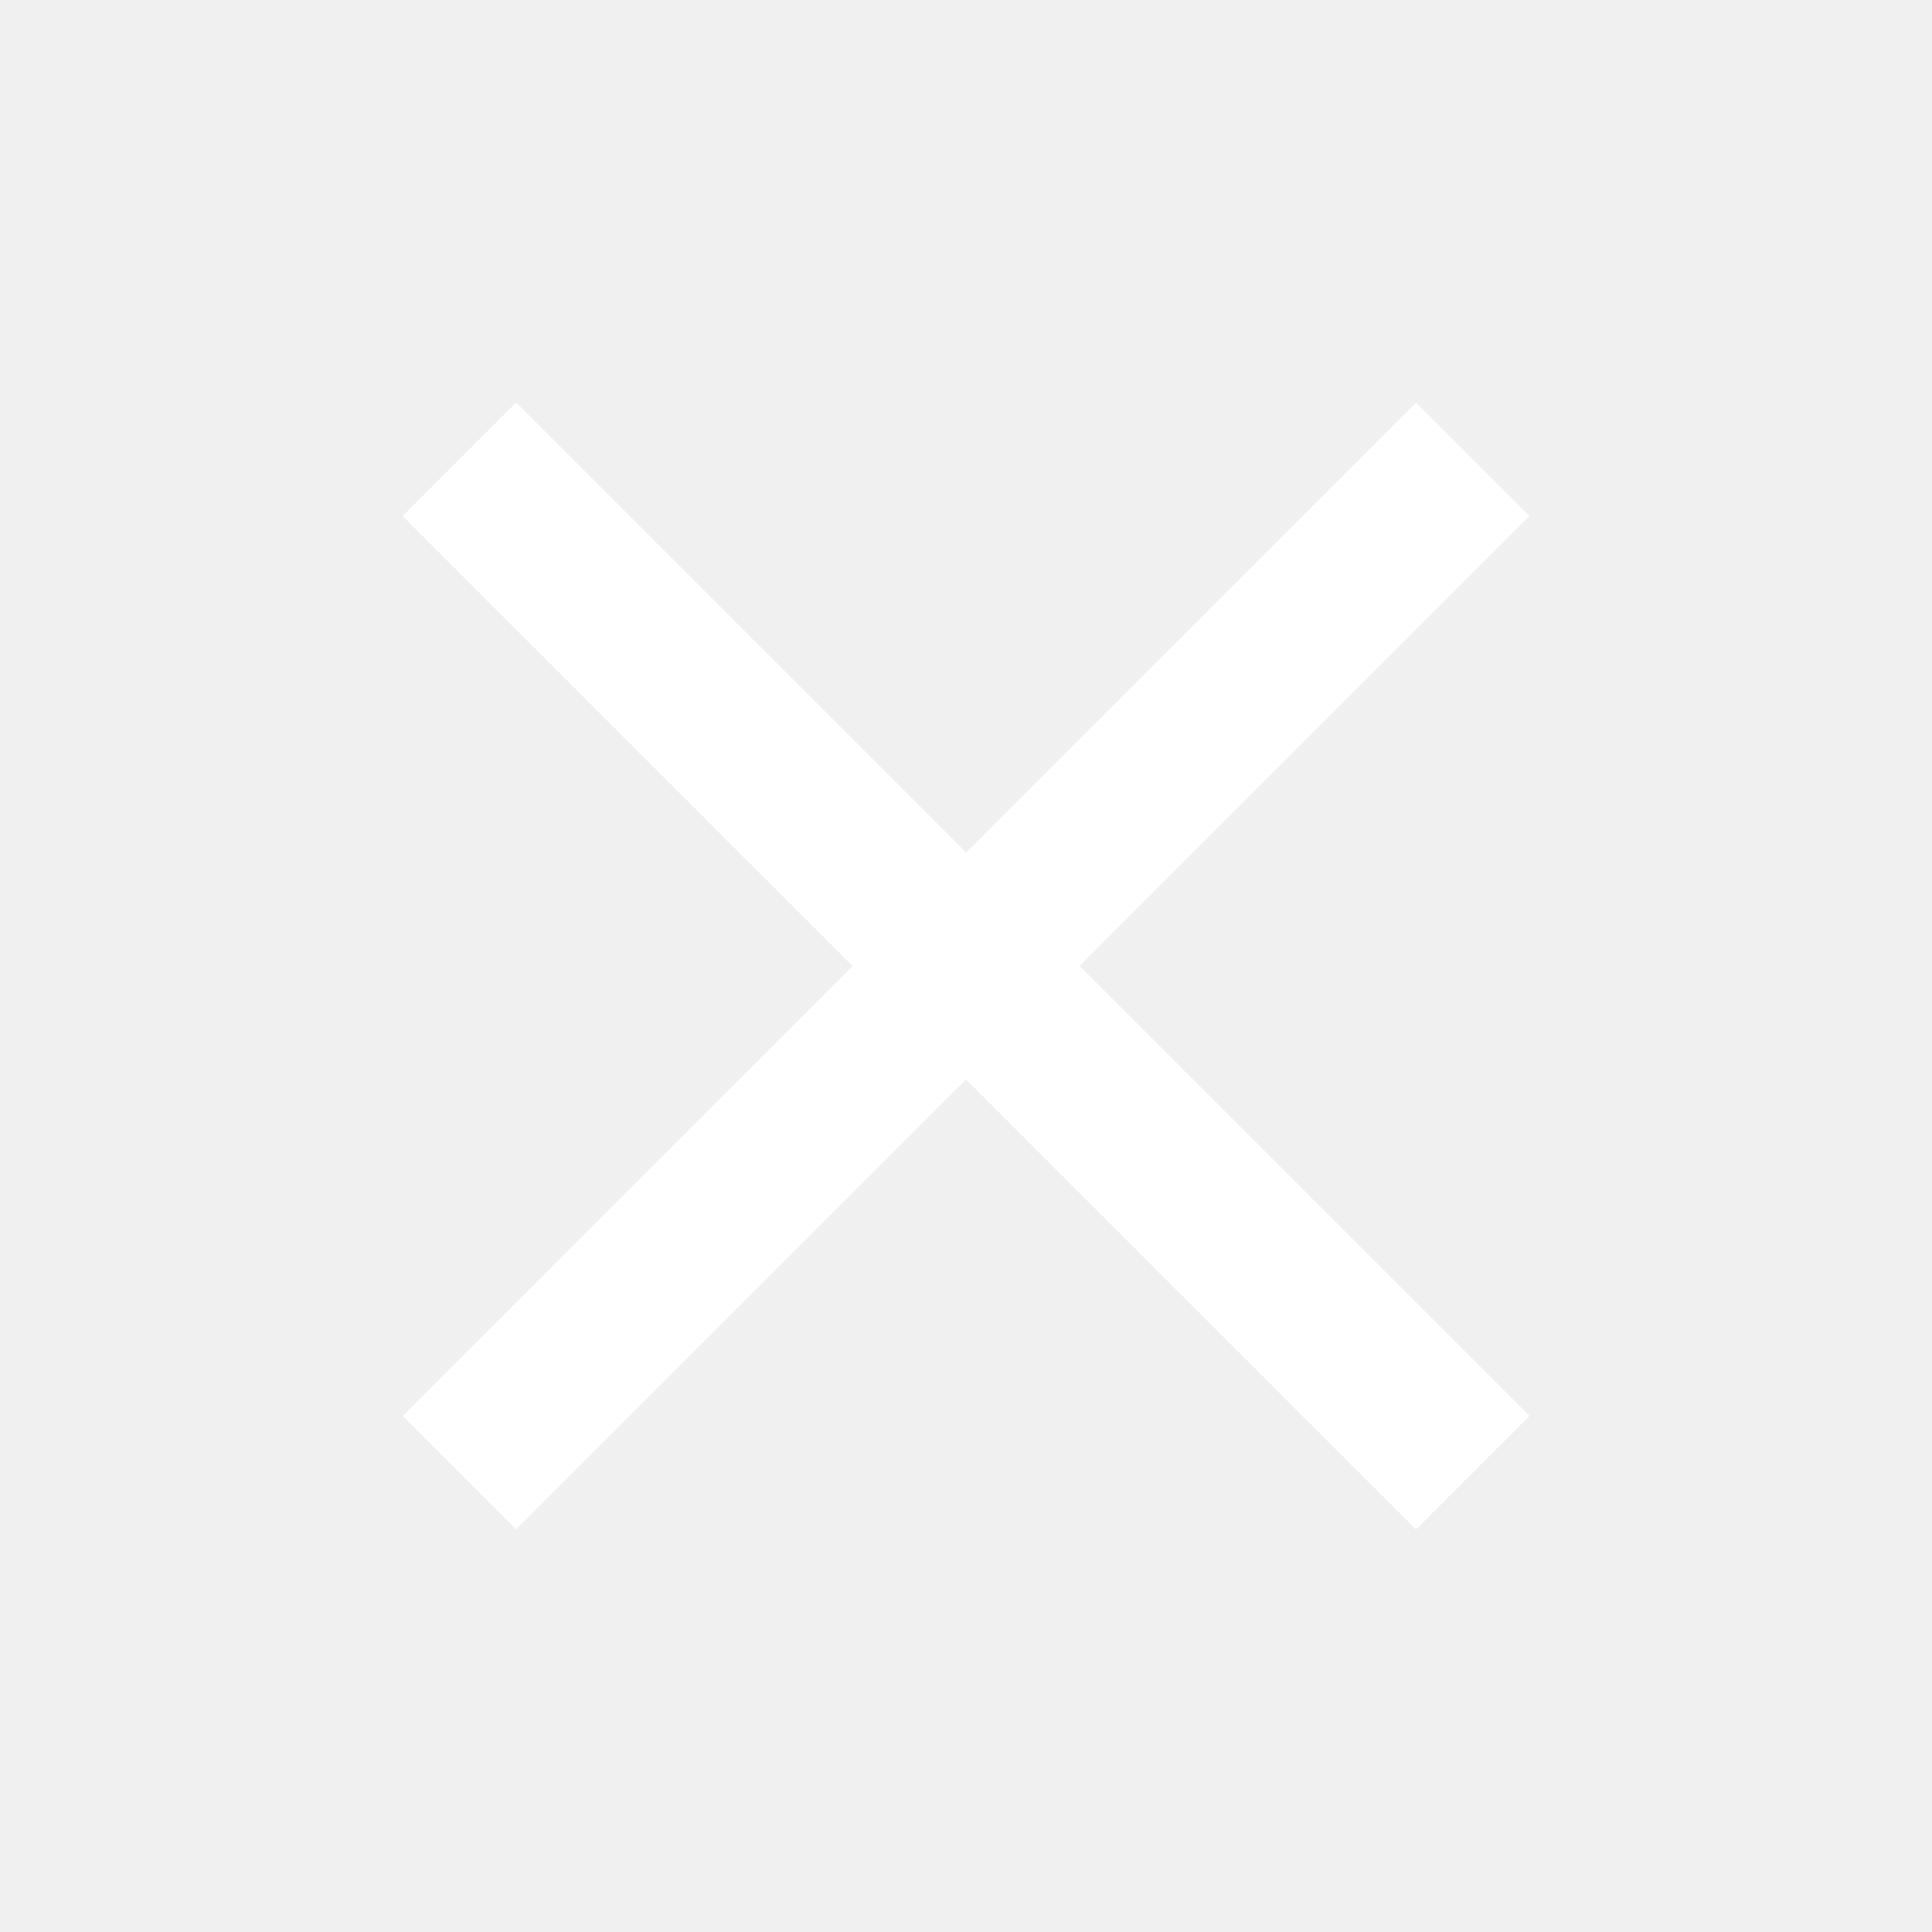
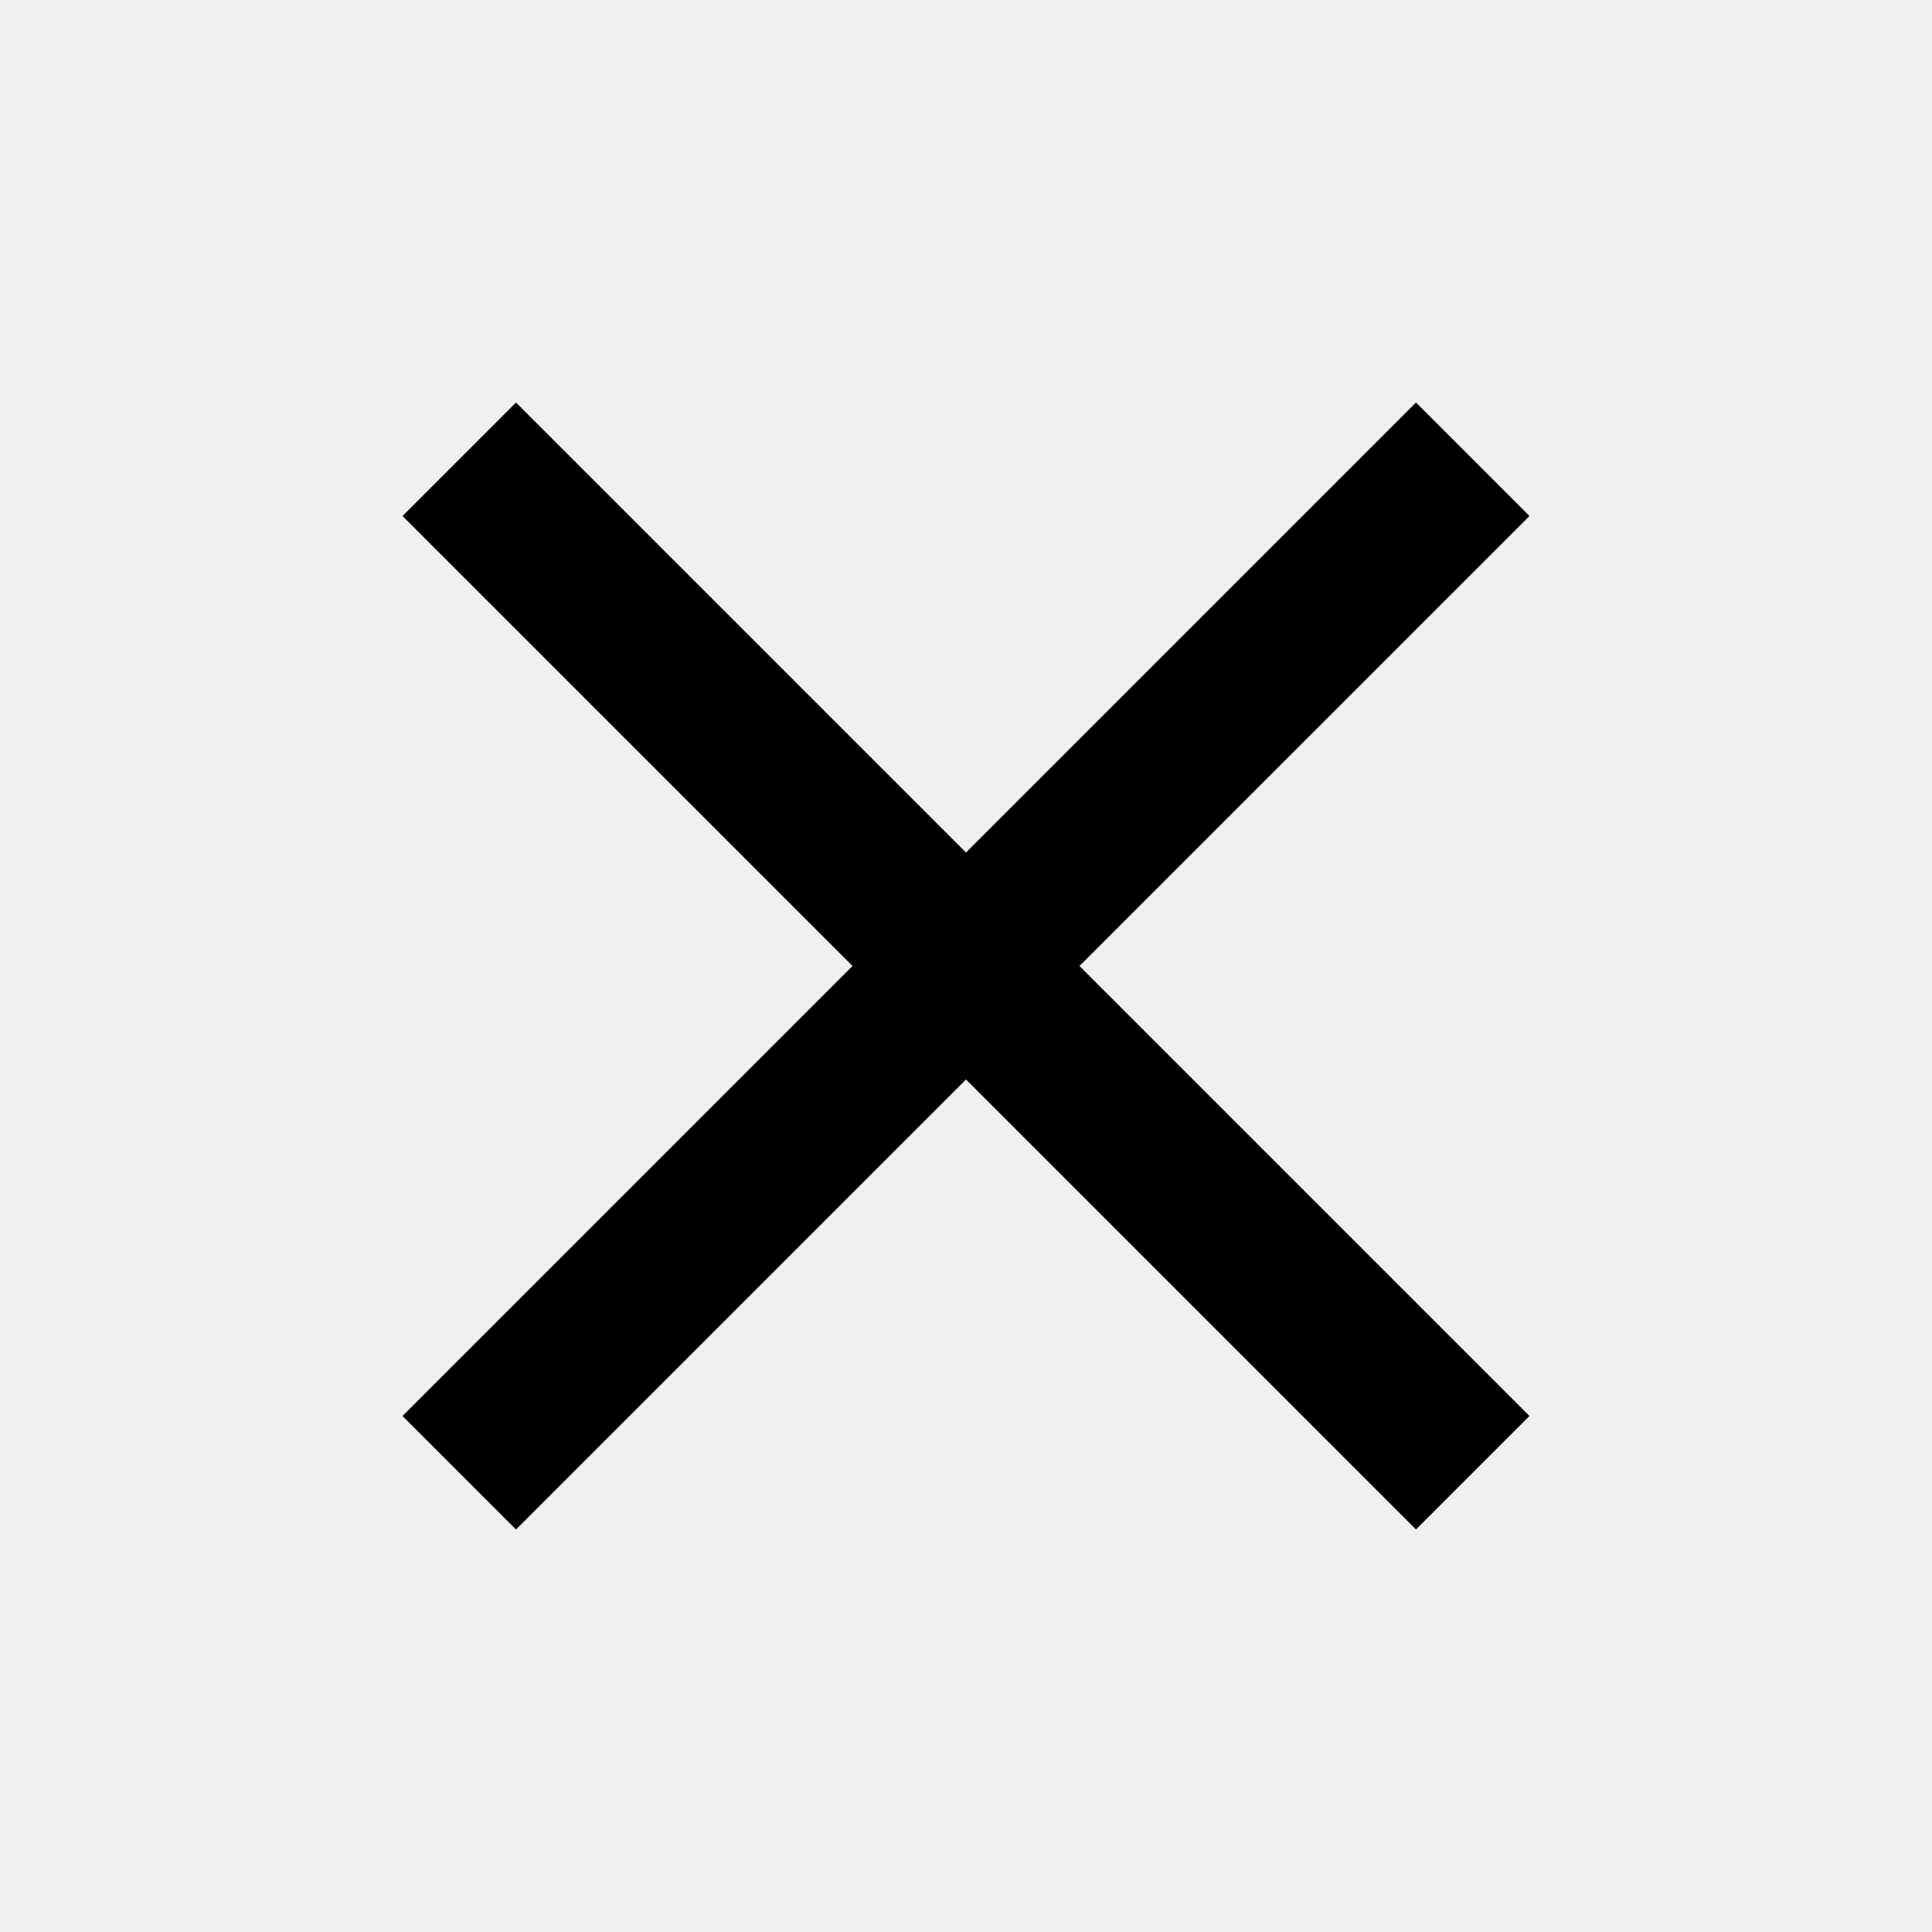
<svg xmlns="http://www.w3.org/2000/svg" width="35" height="35" viewBox="0 0 35 35">
-   <path d="M27.708 9.348L25.652 7.292L17.5 15.444L9.348 7.292L7.292 9.348L15.444 17.5L7.292 25.652L9.348 27.708L17.5 19.556L25.652 27.708L27.708 25.652L19.556 17.5L27.708 9.348Z" fill="white" />
+   <path d="M27.708 9.348L25.652 7.292L17.5 15.444L9.348 7.292L7.292 9.348L15.444 17.5L7.292 25.652L9.348 27.708L17.5 19.556L25.652 27.708L27.708 25.652L19.556 17.5L27.708 9.348Z" />
</svg>
